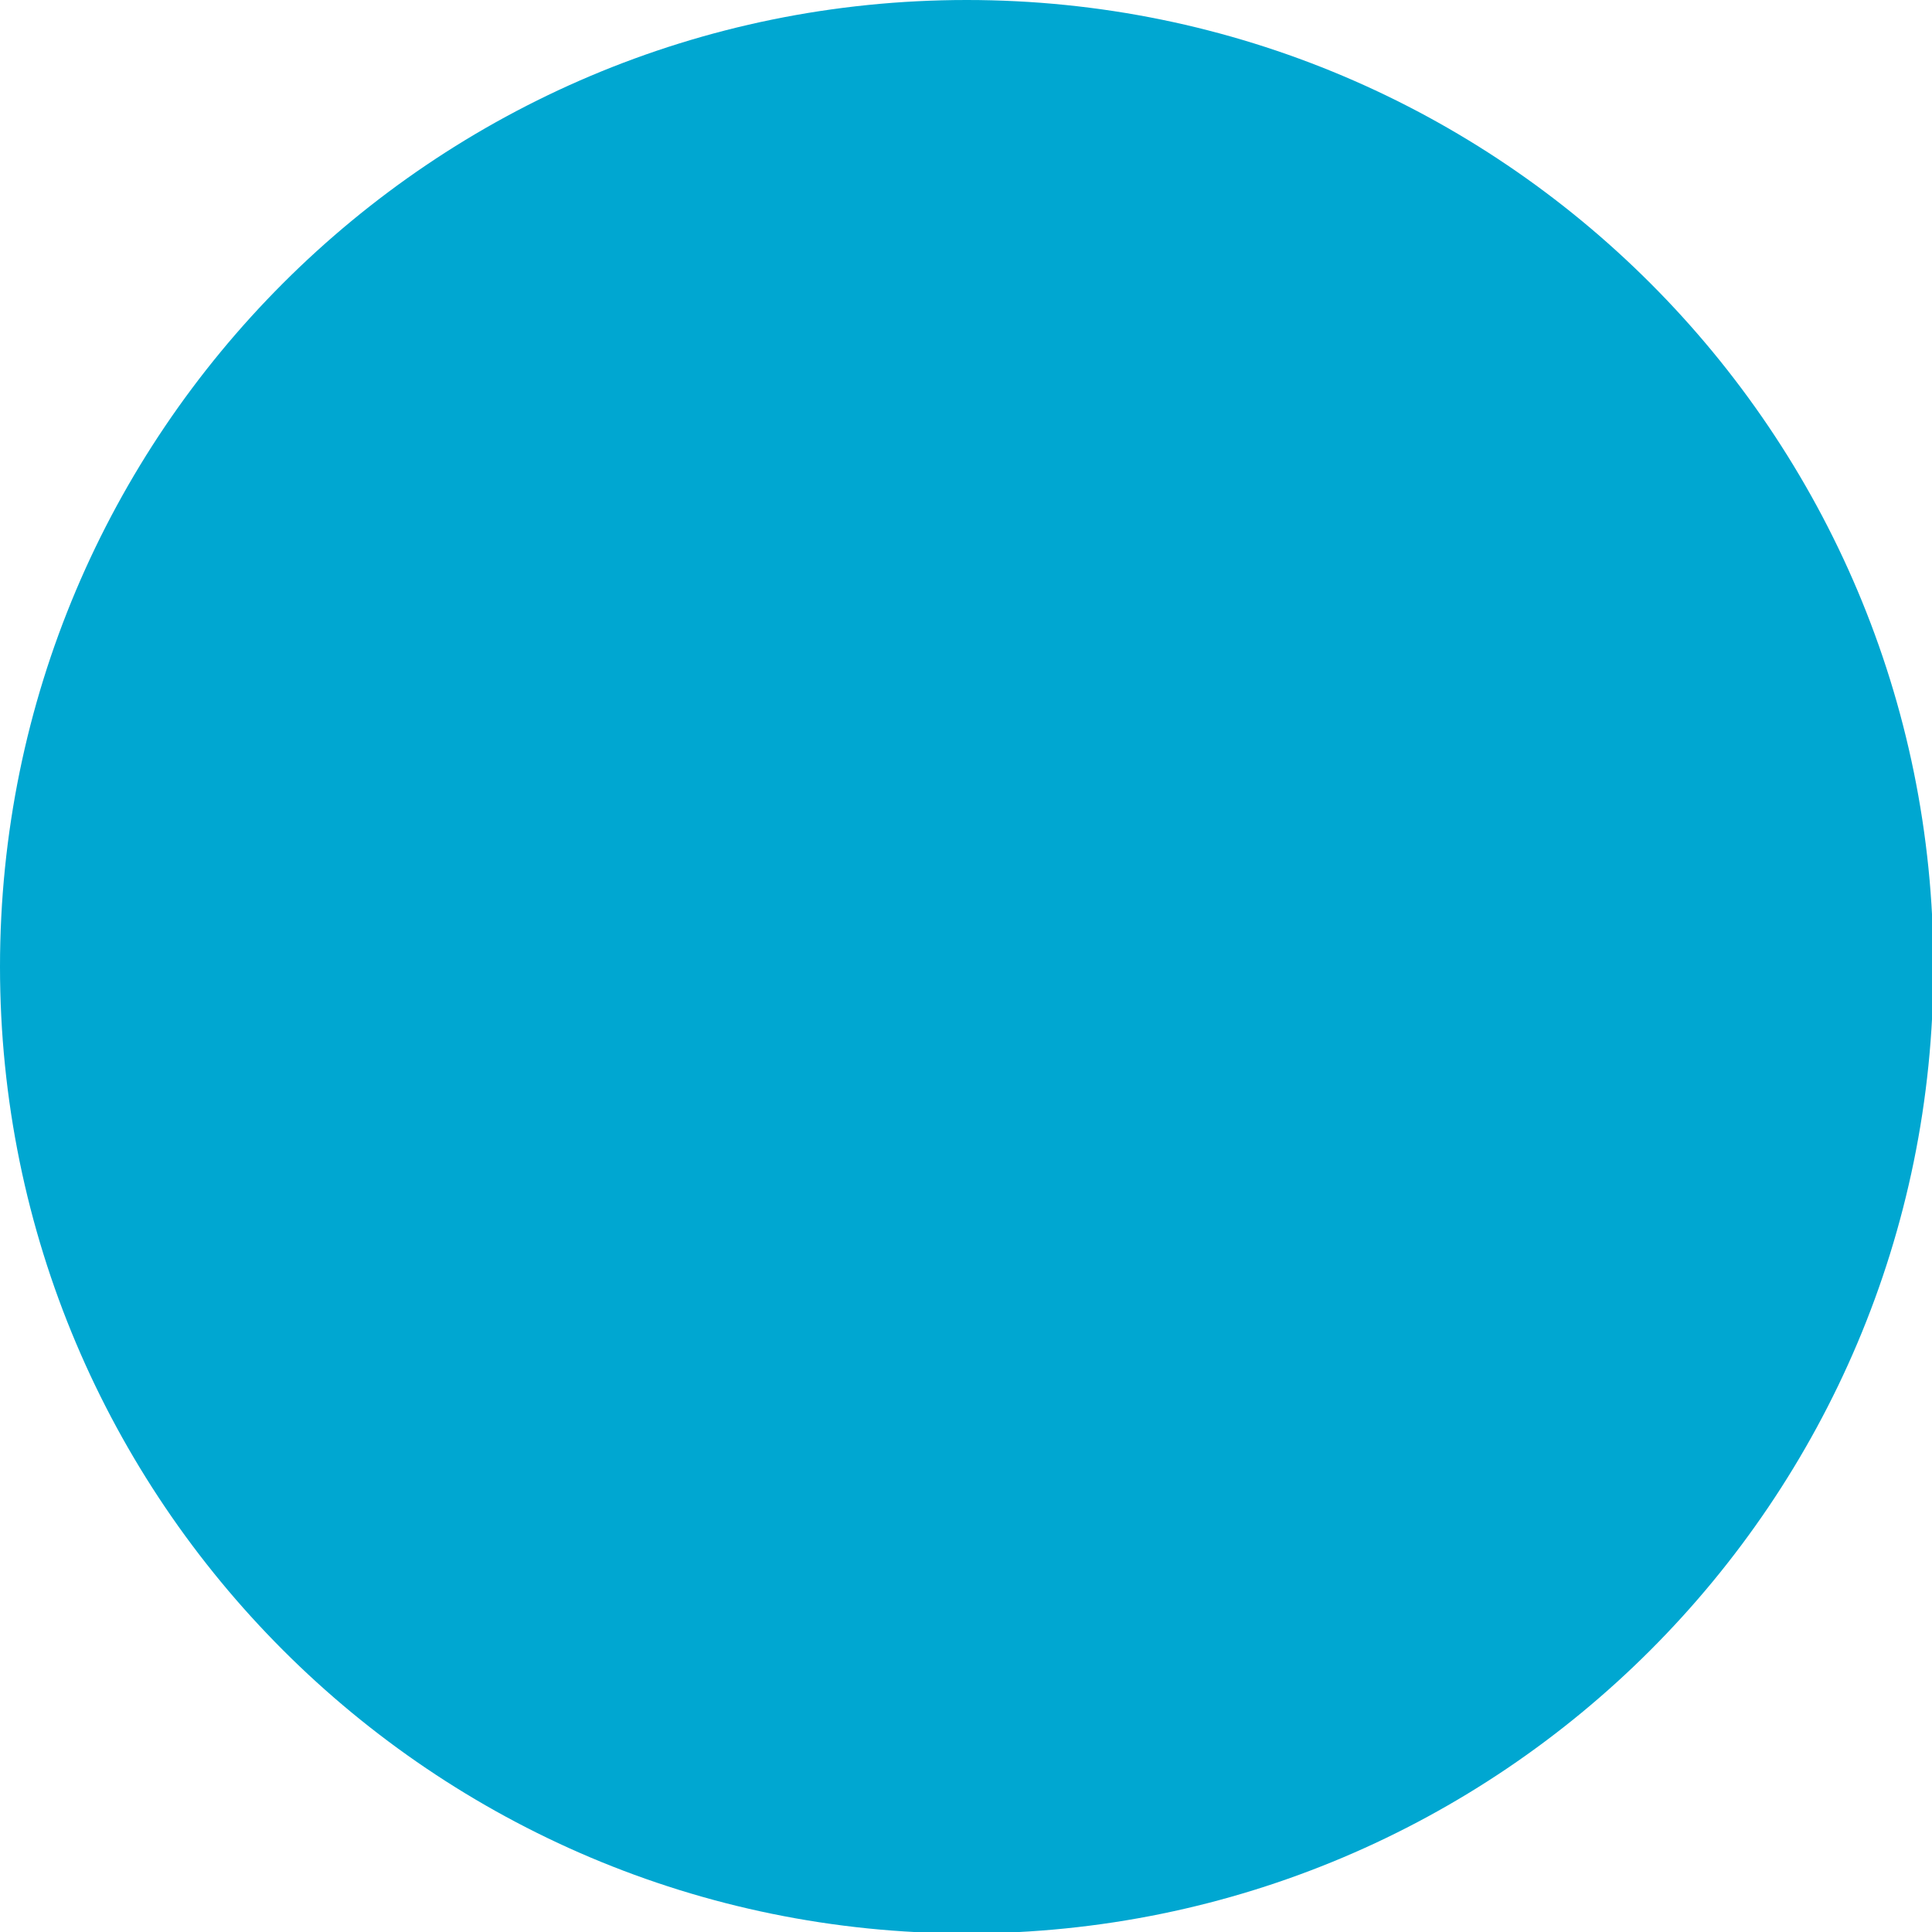
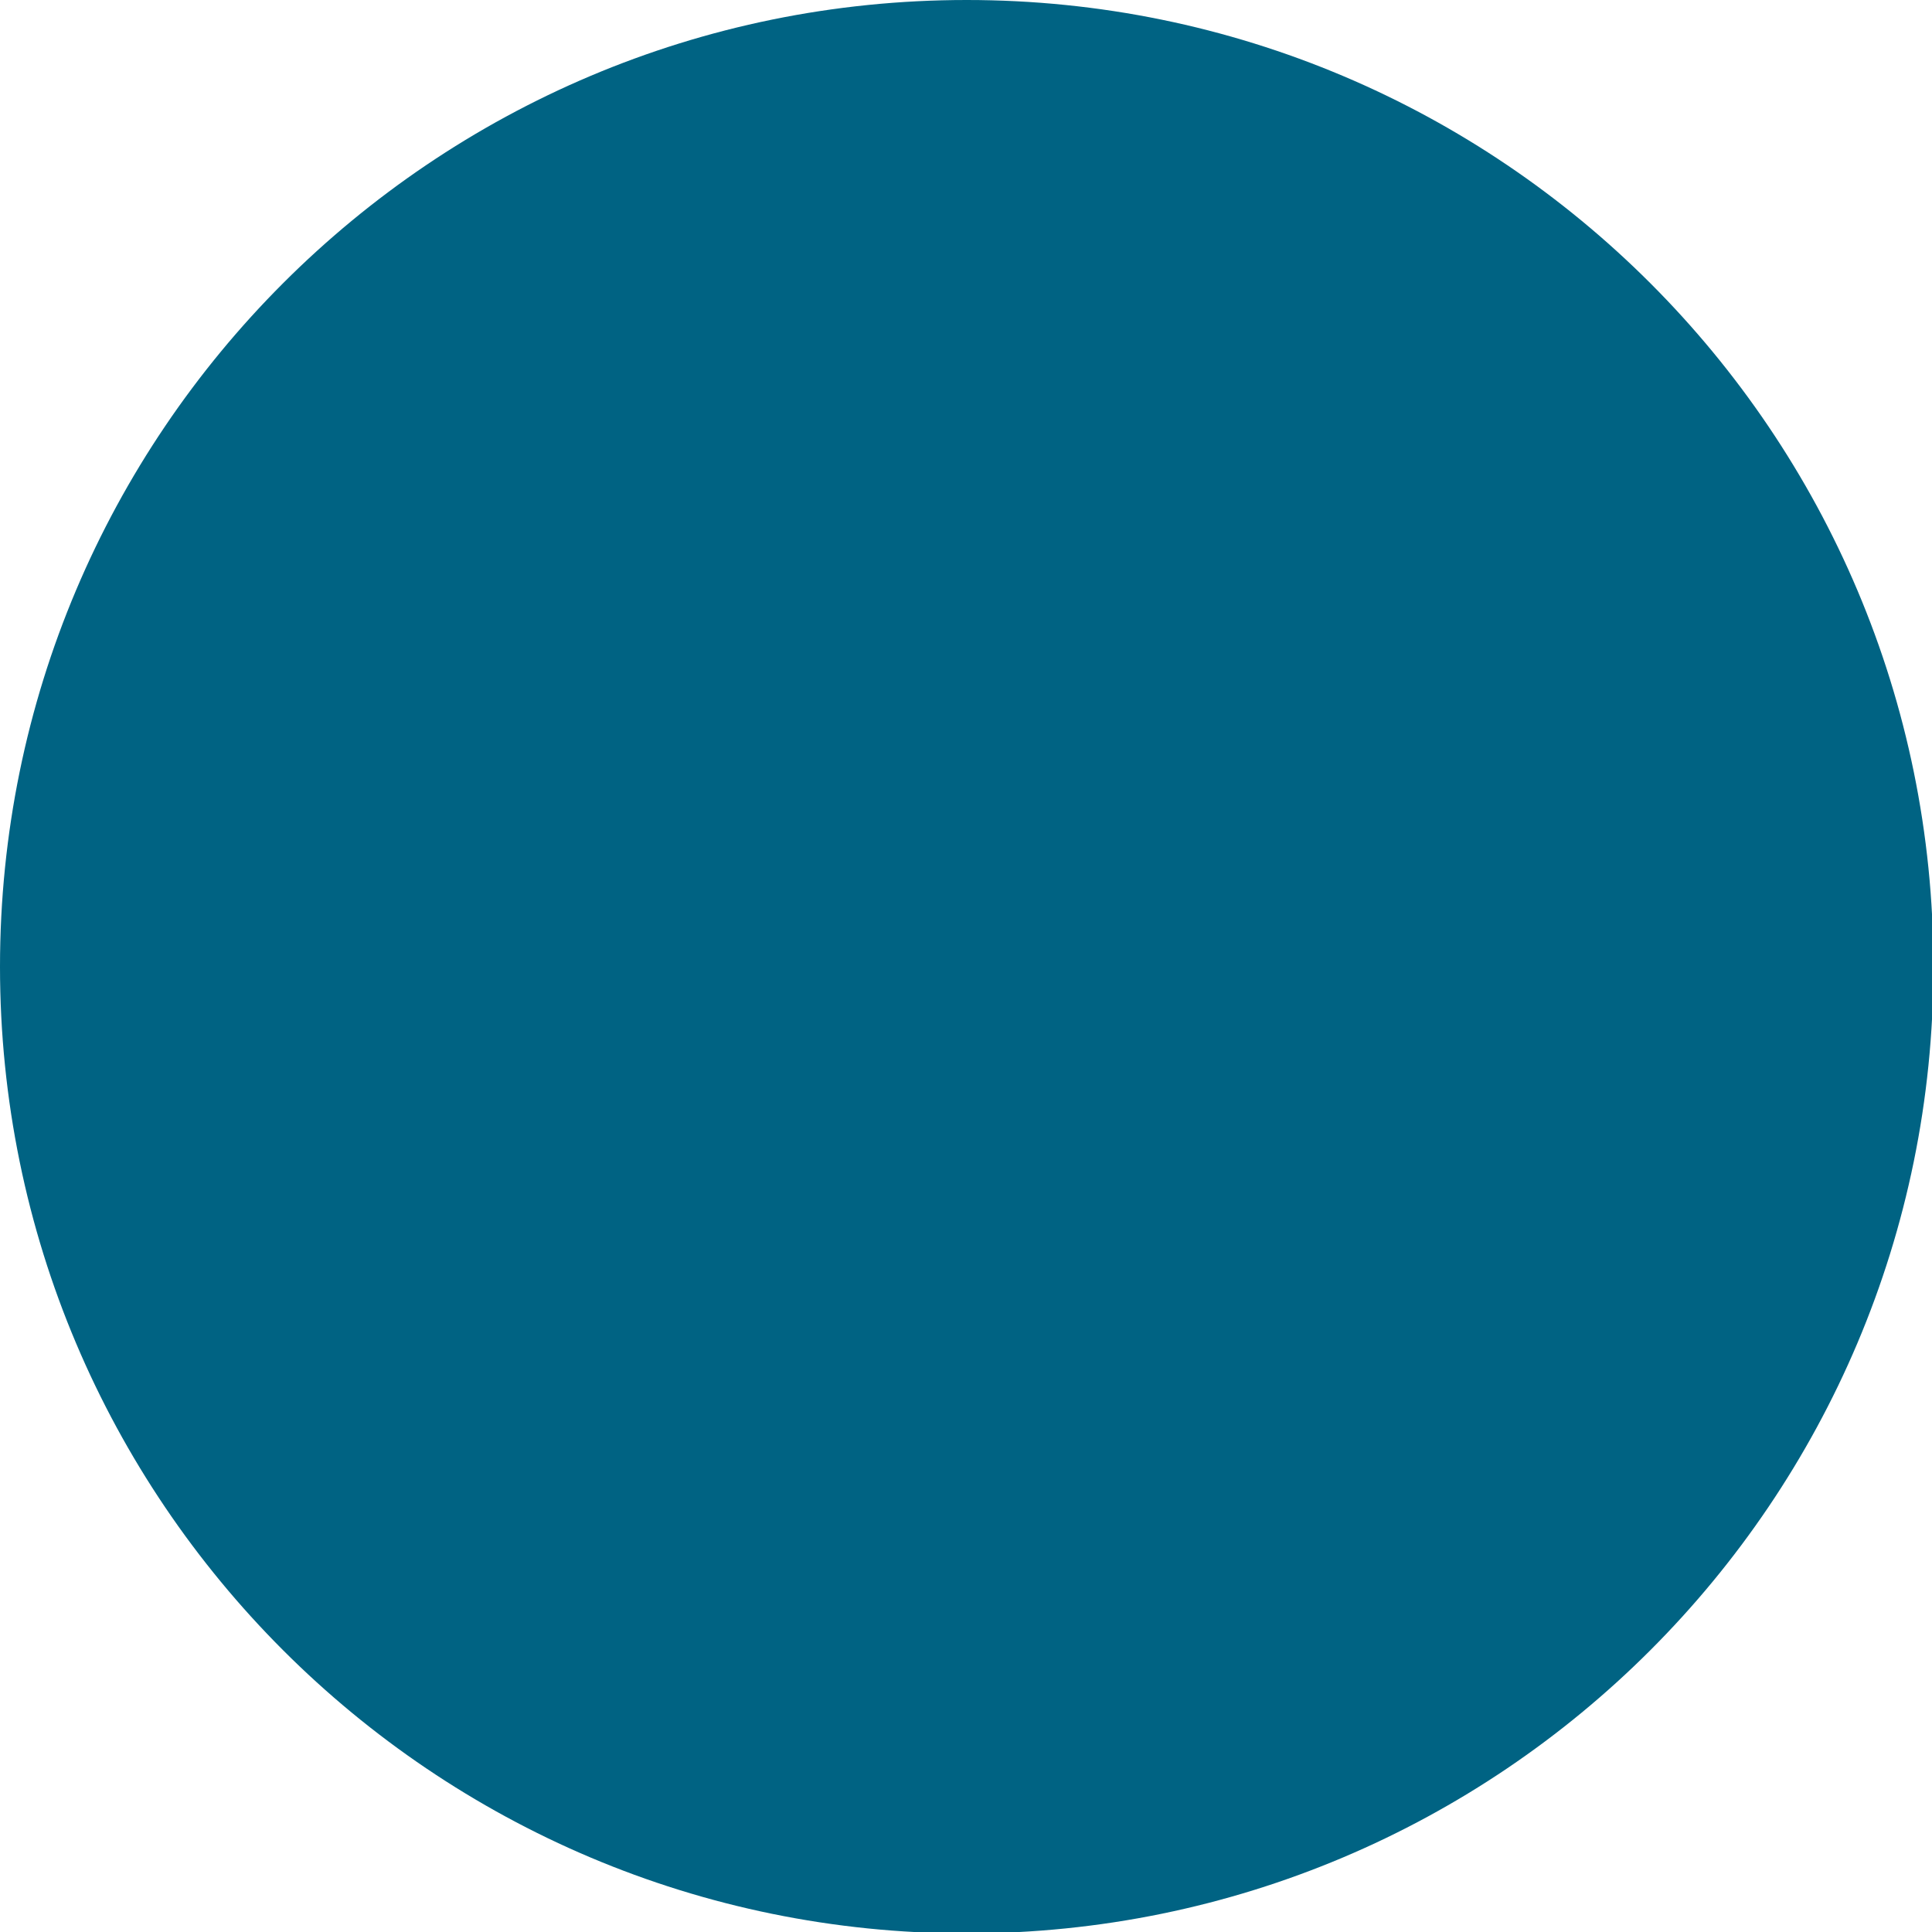
<svg xmlns="http://www.w3.org/2000/svg" viewBox="0 0 13.53 13.53">
  <defs>
-     <style>.cls-1{fill:#00a7d1;}</style>
+     <style>.cls-1{fill:#006383;}</style>
  </defs>
  <g id="Layer_2" data-name="Layer 2">
    <g id="About_Background_ABOUT_TALENT_Footer_Image" data-name="About Background + ABOUT + TALENT + Footer Image">
      <circle class="cls-1" cx="6.77" cy="6.77" r="6.77" />
    </g>
  </g>
</svg>
